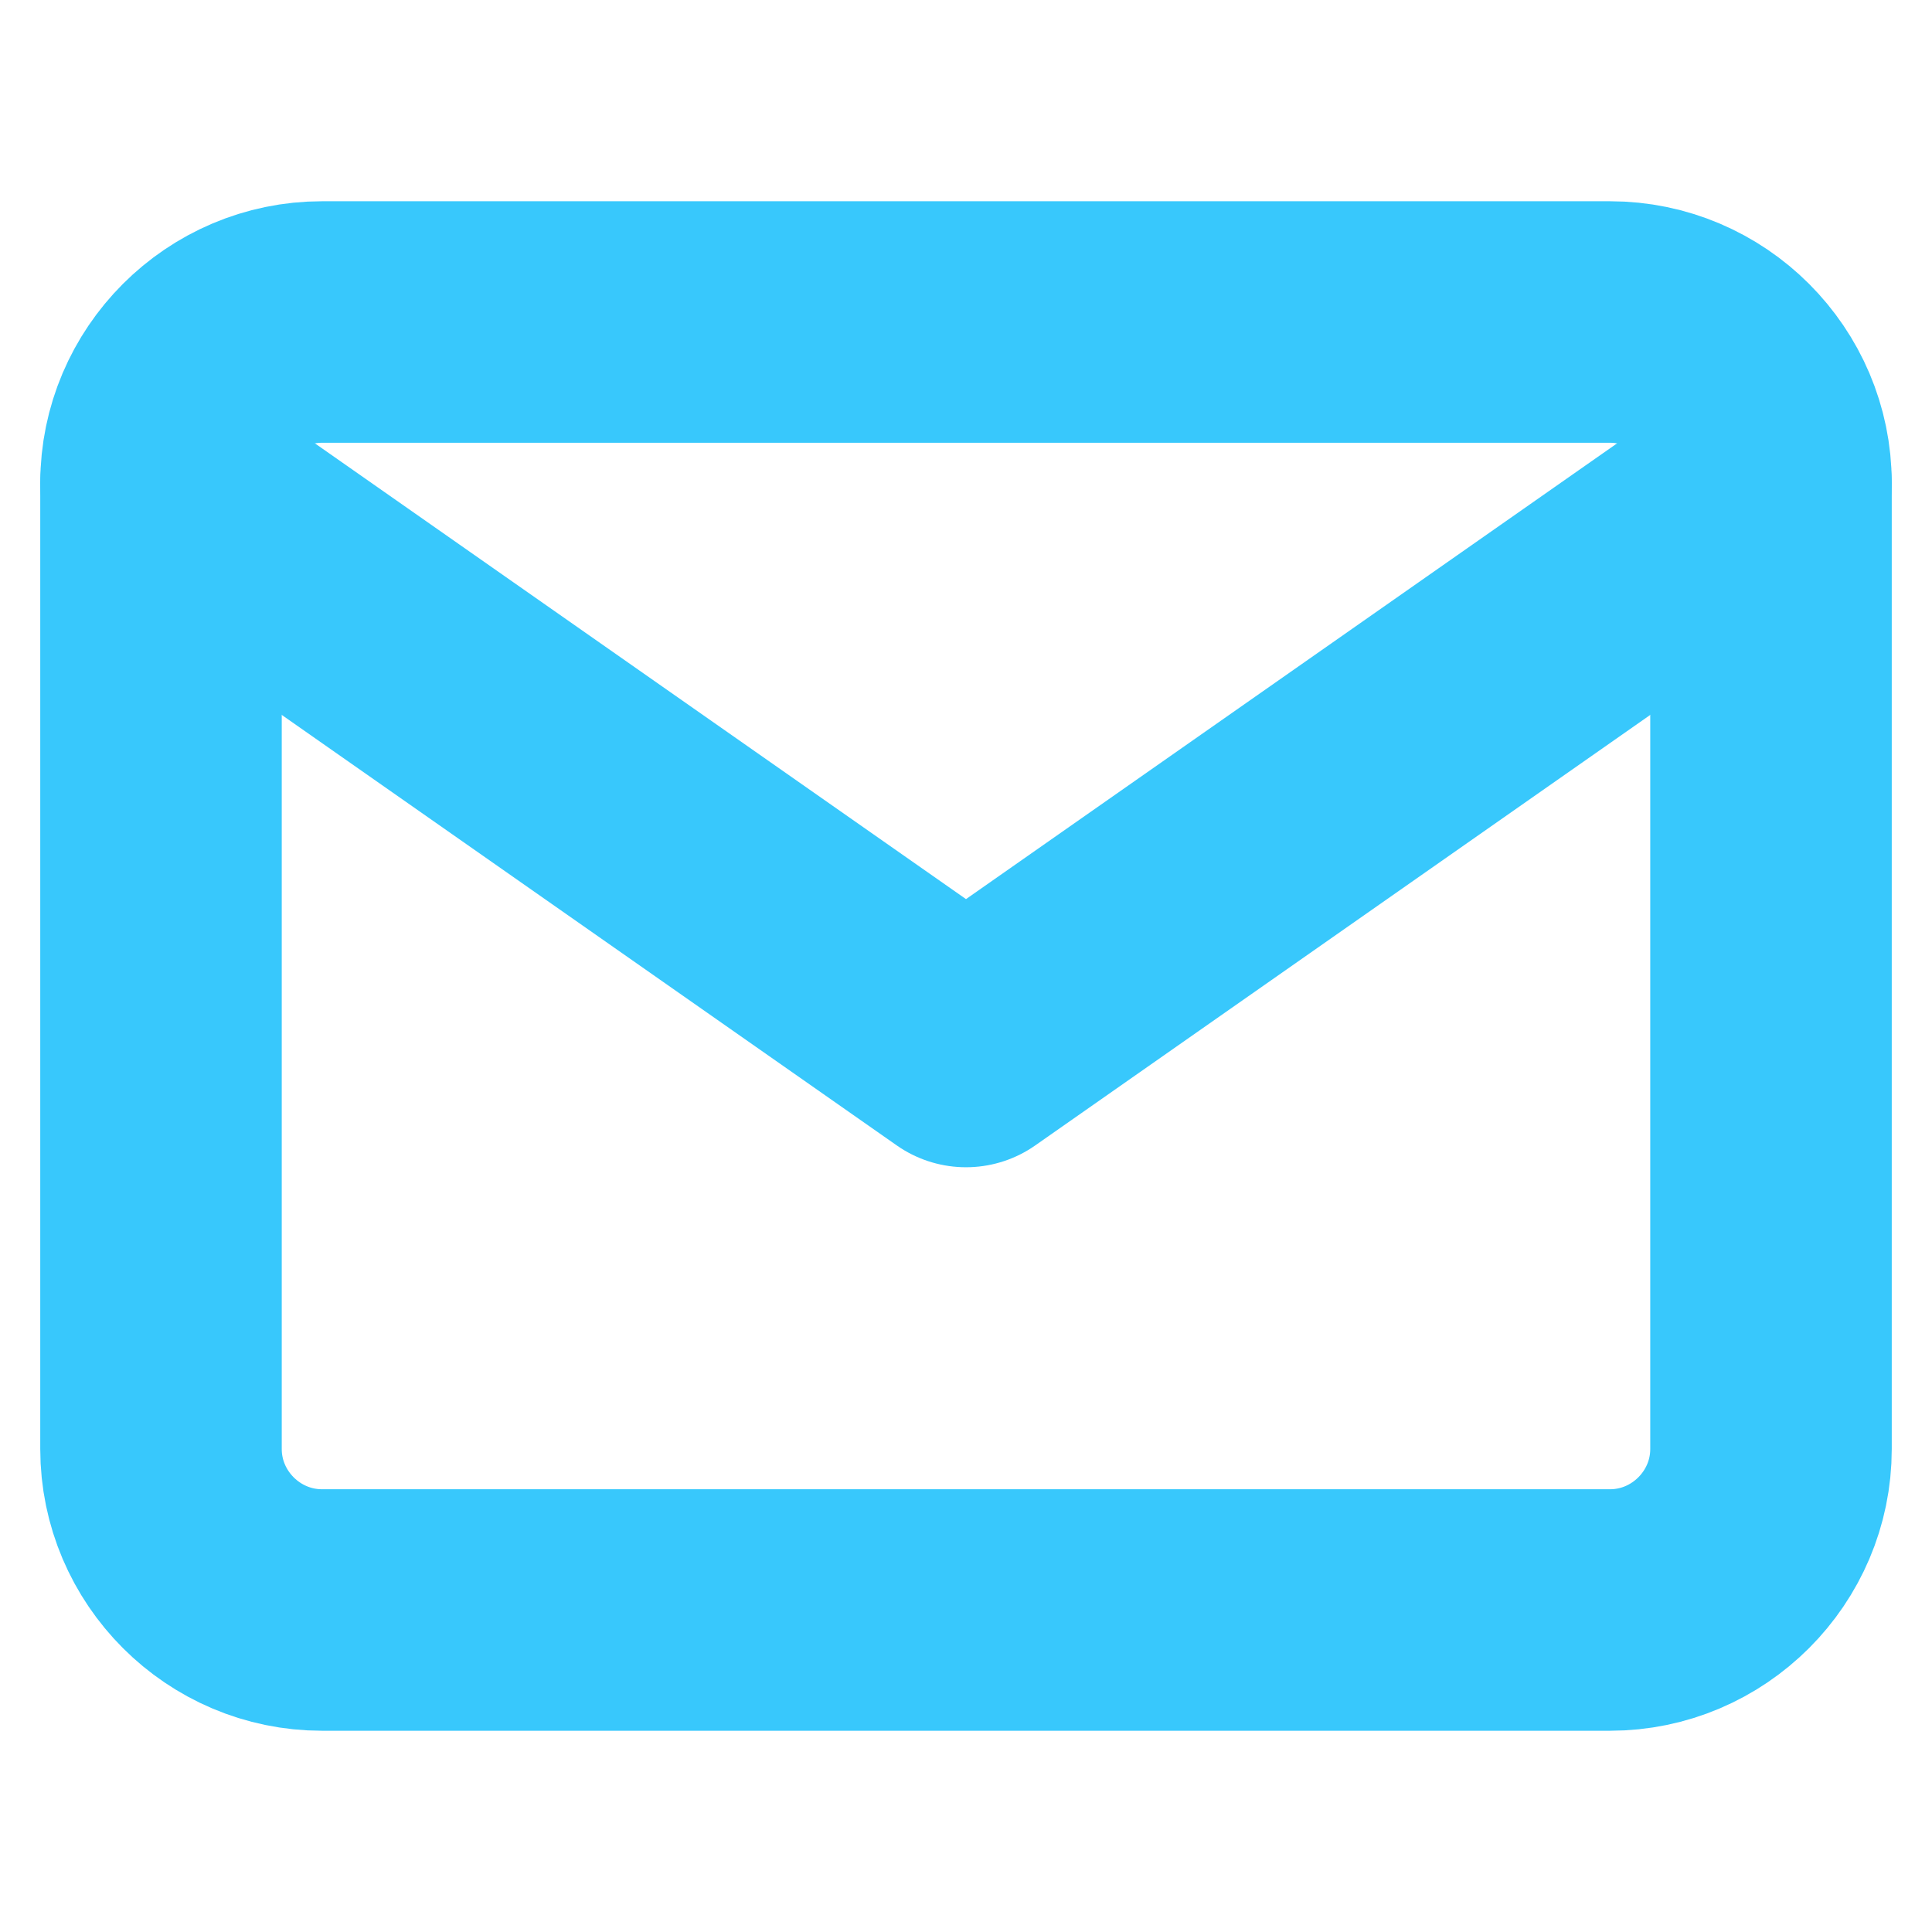
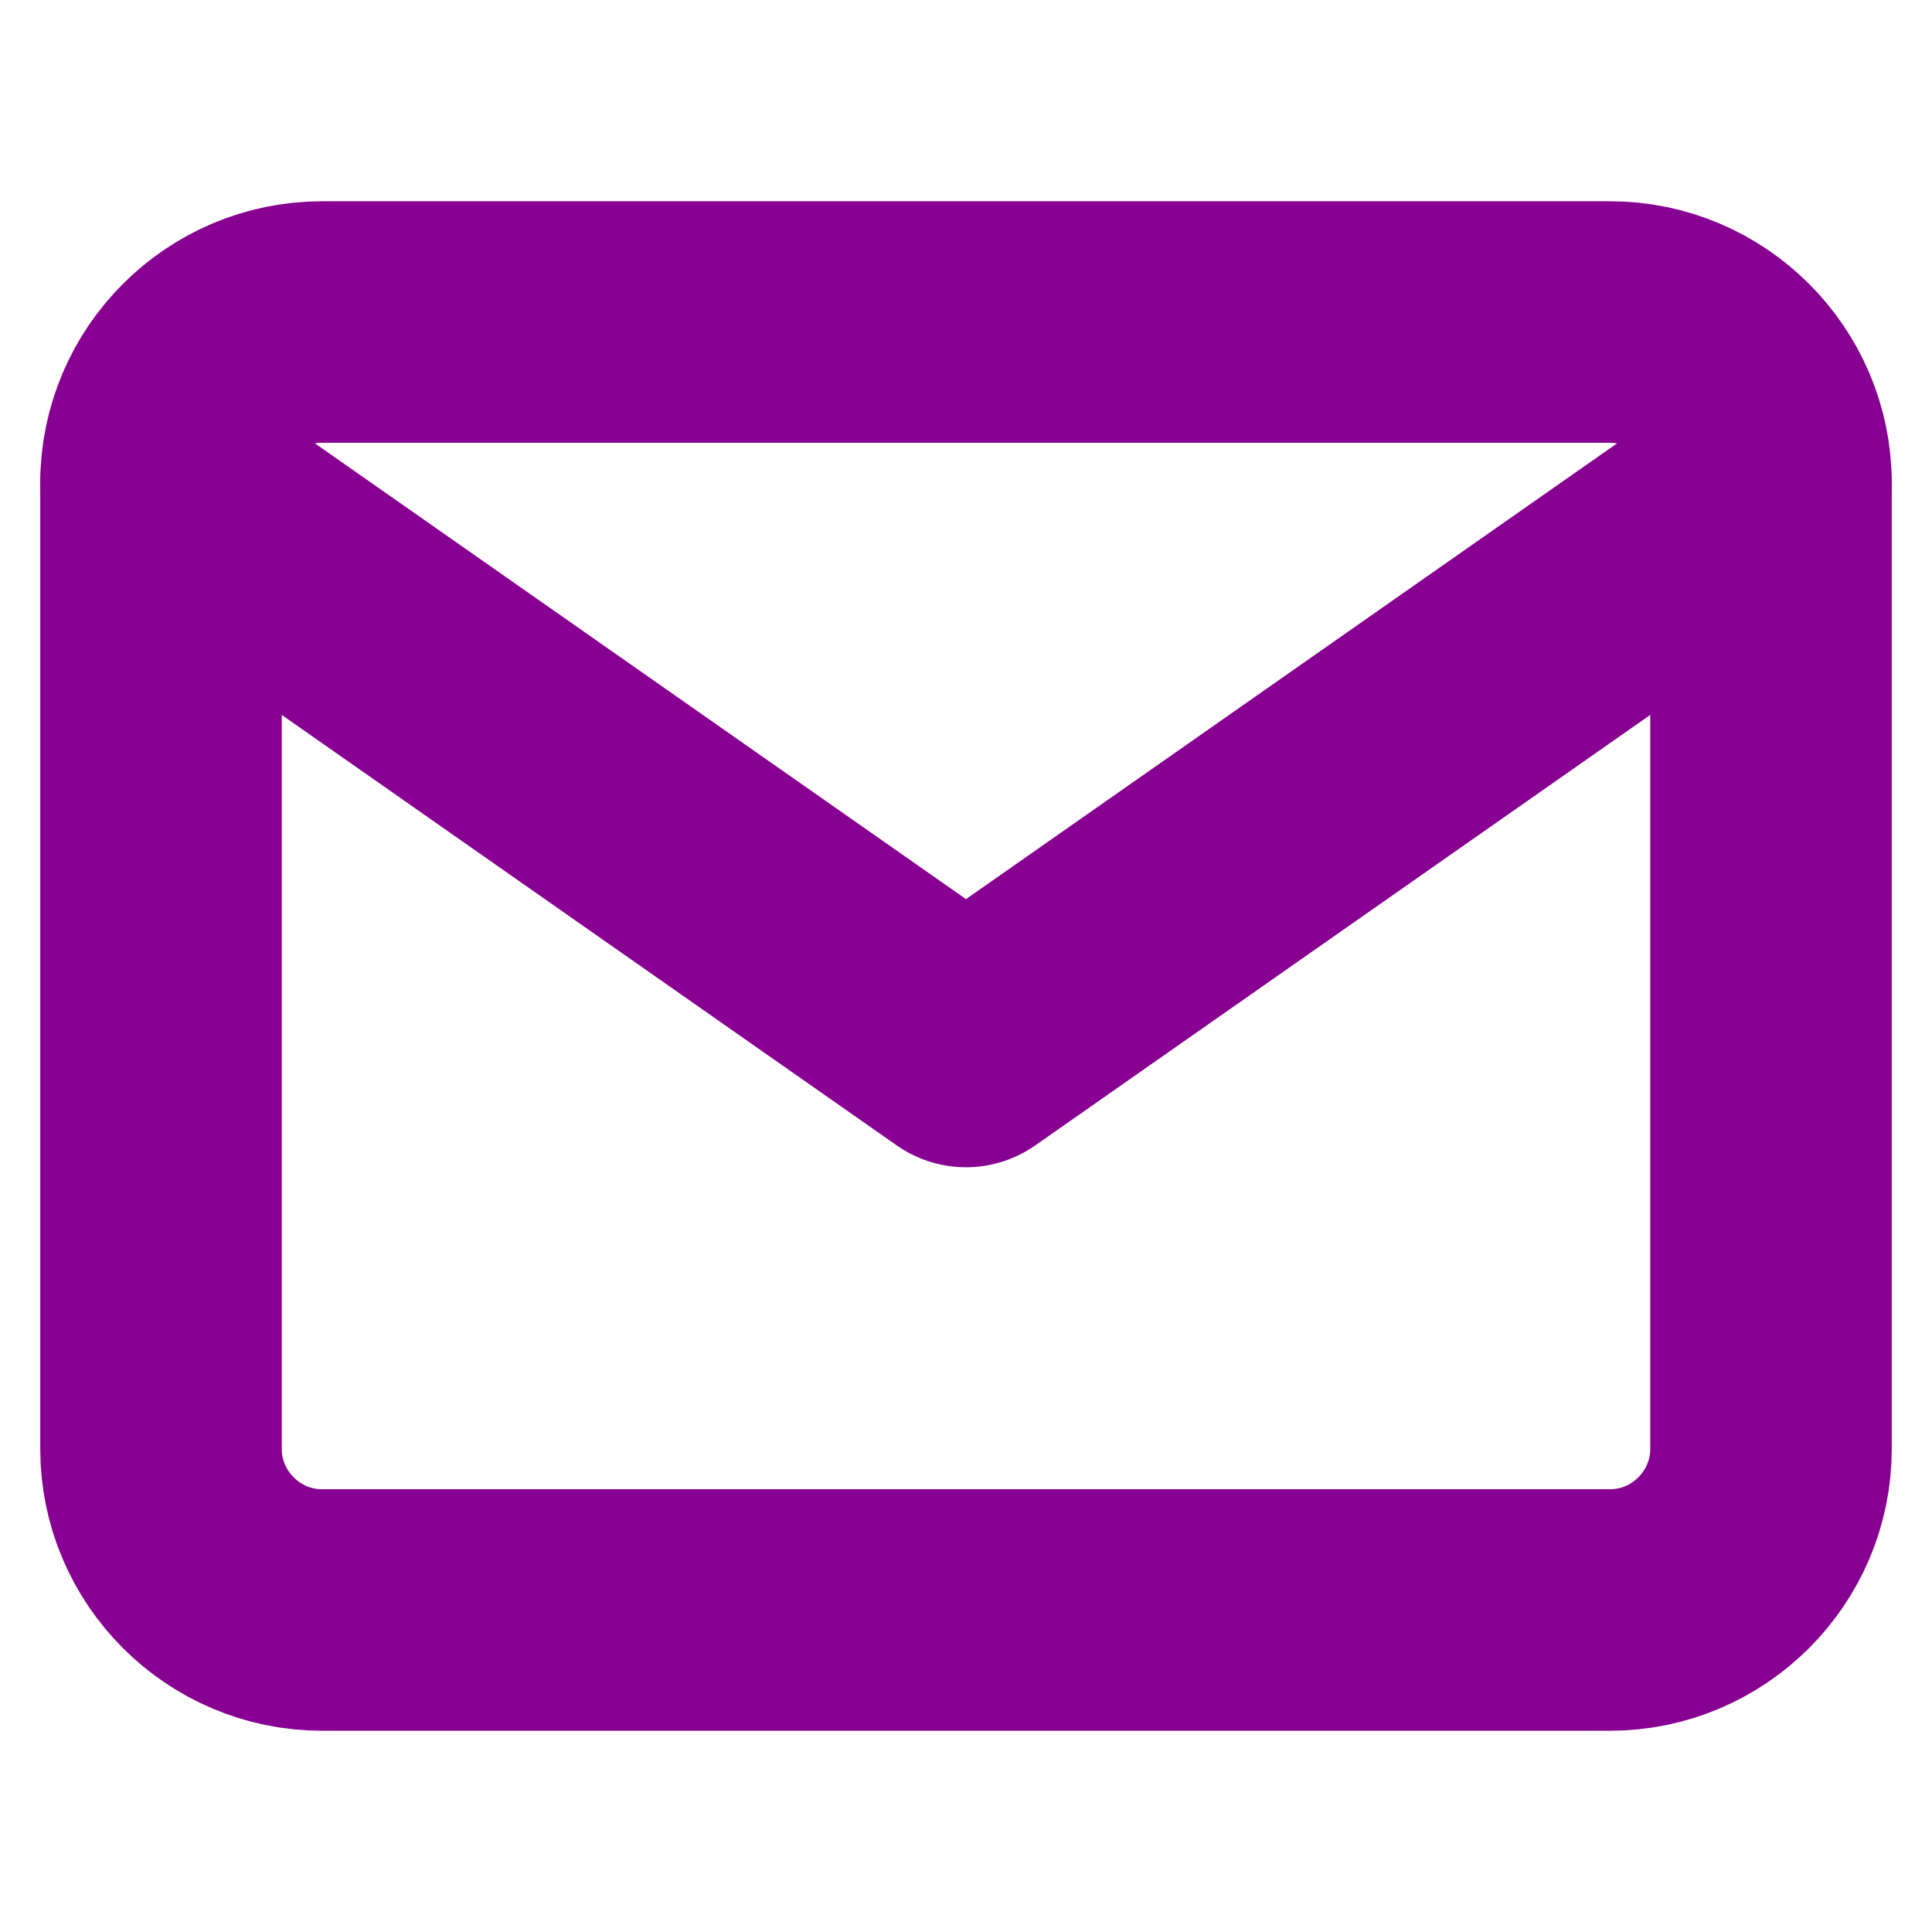
- <svg xmlns="http://www.w3.org/2000/svg" width="20" height="20" viewBox="0 0 24 24" fill="none" stroke="#38c8fc" stroke-width="3" stroke-linecap="round" stroke-linejoin="round" class="feather feather-mail">
+ <svg xmlns="http://www.w3.org/2000/svg" width="20" height="20" viewBox="0 0 24 24" fill="none" stroke="#880092" stroke-width="3" stroke-linecap="round" stroke-linejoin="round" class="feather feather-mail">
  <path d="M4 4h16c1.1 0 2 .9 2 2v12c0 1.1-.9 2-2 2H4c-1.1 0-2-.9-2-2V6c0-1.1.9-2 2-2z" />
  <polyline points="22,6 12,13 2,6" />
</svg>
